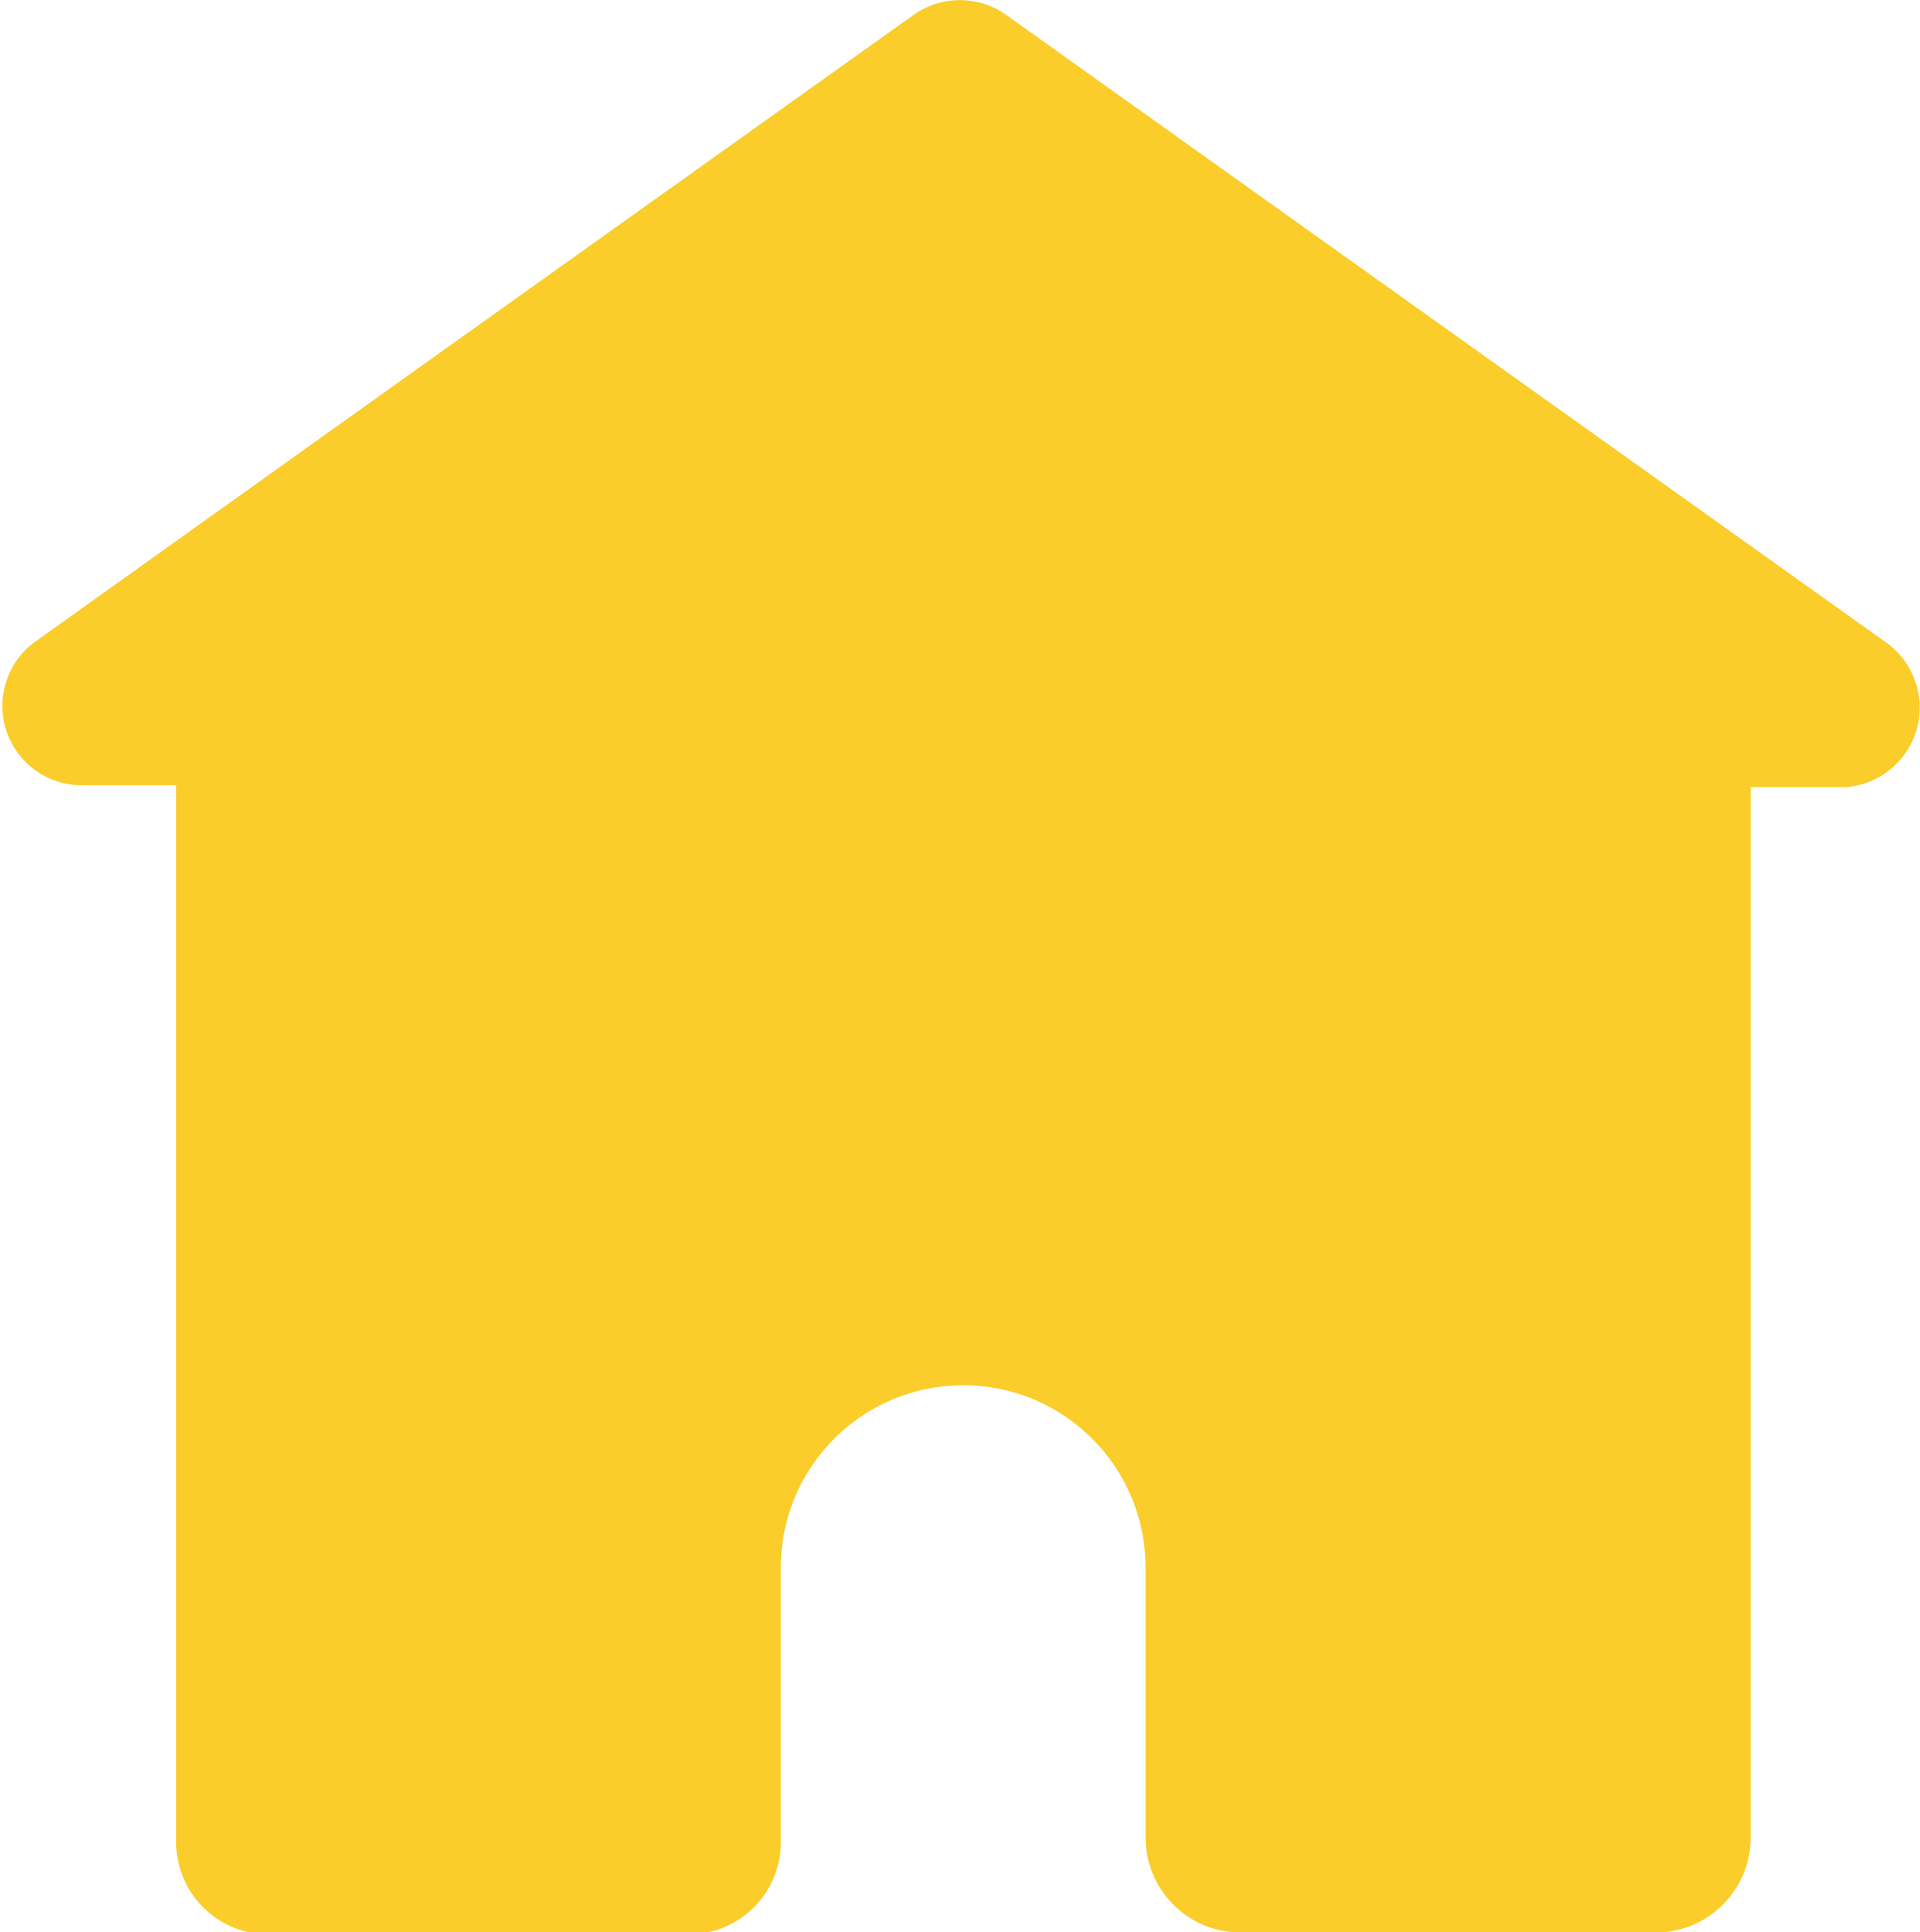
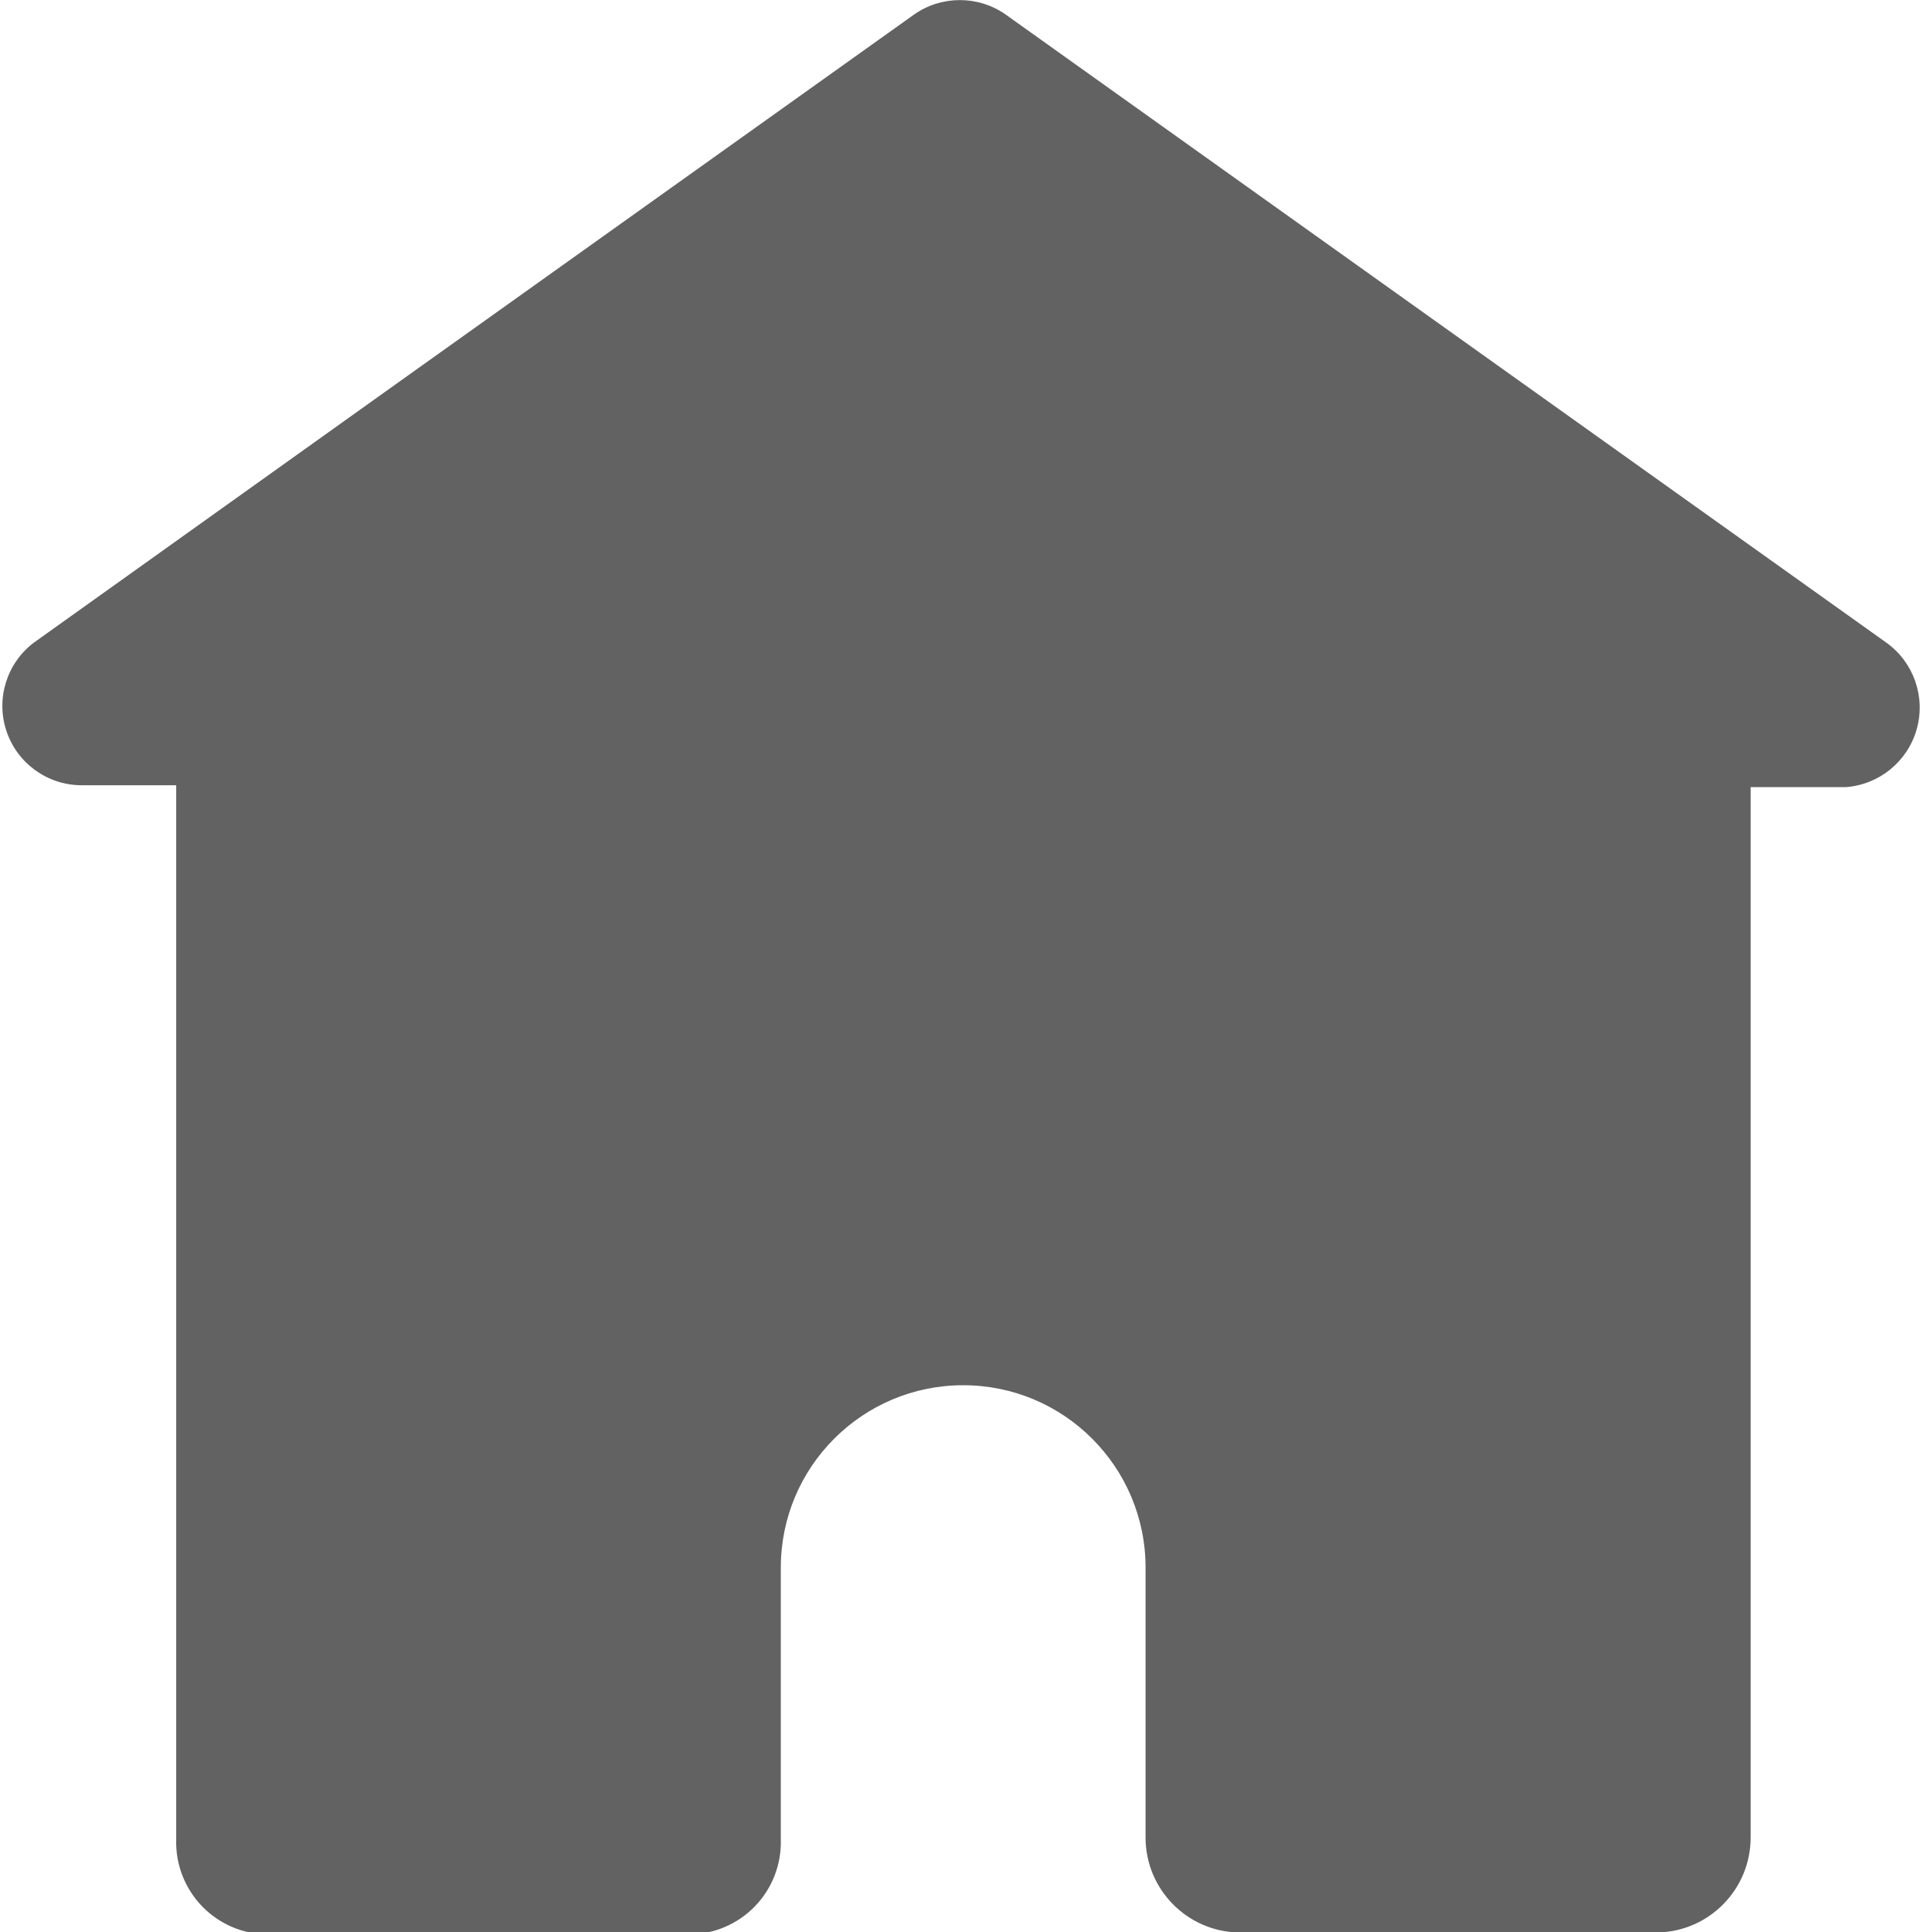
<svg xmlns="http://www.w3.org/2000/svg" viewBox="0 0 40.42 40.67">
  <defs>
-     <style>.cls-1{fill:#FACD2A;}</style>
+     <style>.cls-1{fill:#626262;}</style>
  </defs>
  <g id="Ebene_2" data-name="Ebene 2">
    <g id="Icons">
      <path class="cls-1" d="M39.72,13.53,32.09,8.09,21.18.31a1.68,1.68,0,0,0-1.94,0L8.33,8.09.71,13.53a1.67,1.67,0,0,0,1,3h2V38.72a1.94,1.94,0,0,0,1.94,2h8.85a1.94,1.94,0,0,0,1.94-2V33a3.84,3.84,0,0,1,7.68,0v5.68a2,2,0,0,0,1.95,2h8.84a2,2,0,0,0,1.95-2V16.57h2A1.68,1.68,0,0,0,39.72,13.53Z" />
    </g>
  </g>
</svg>
